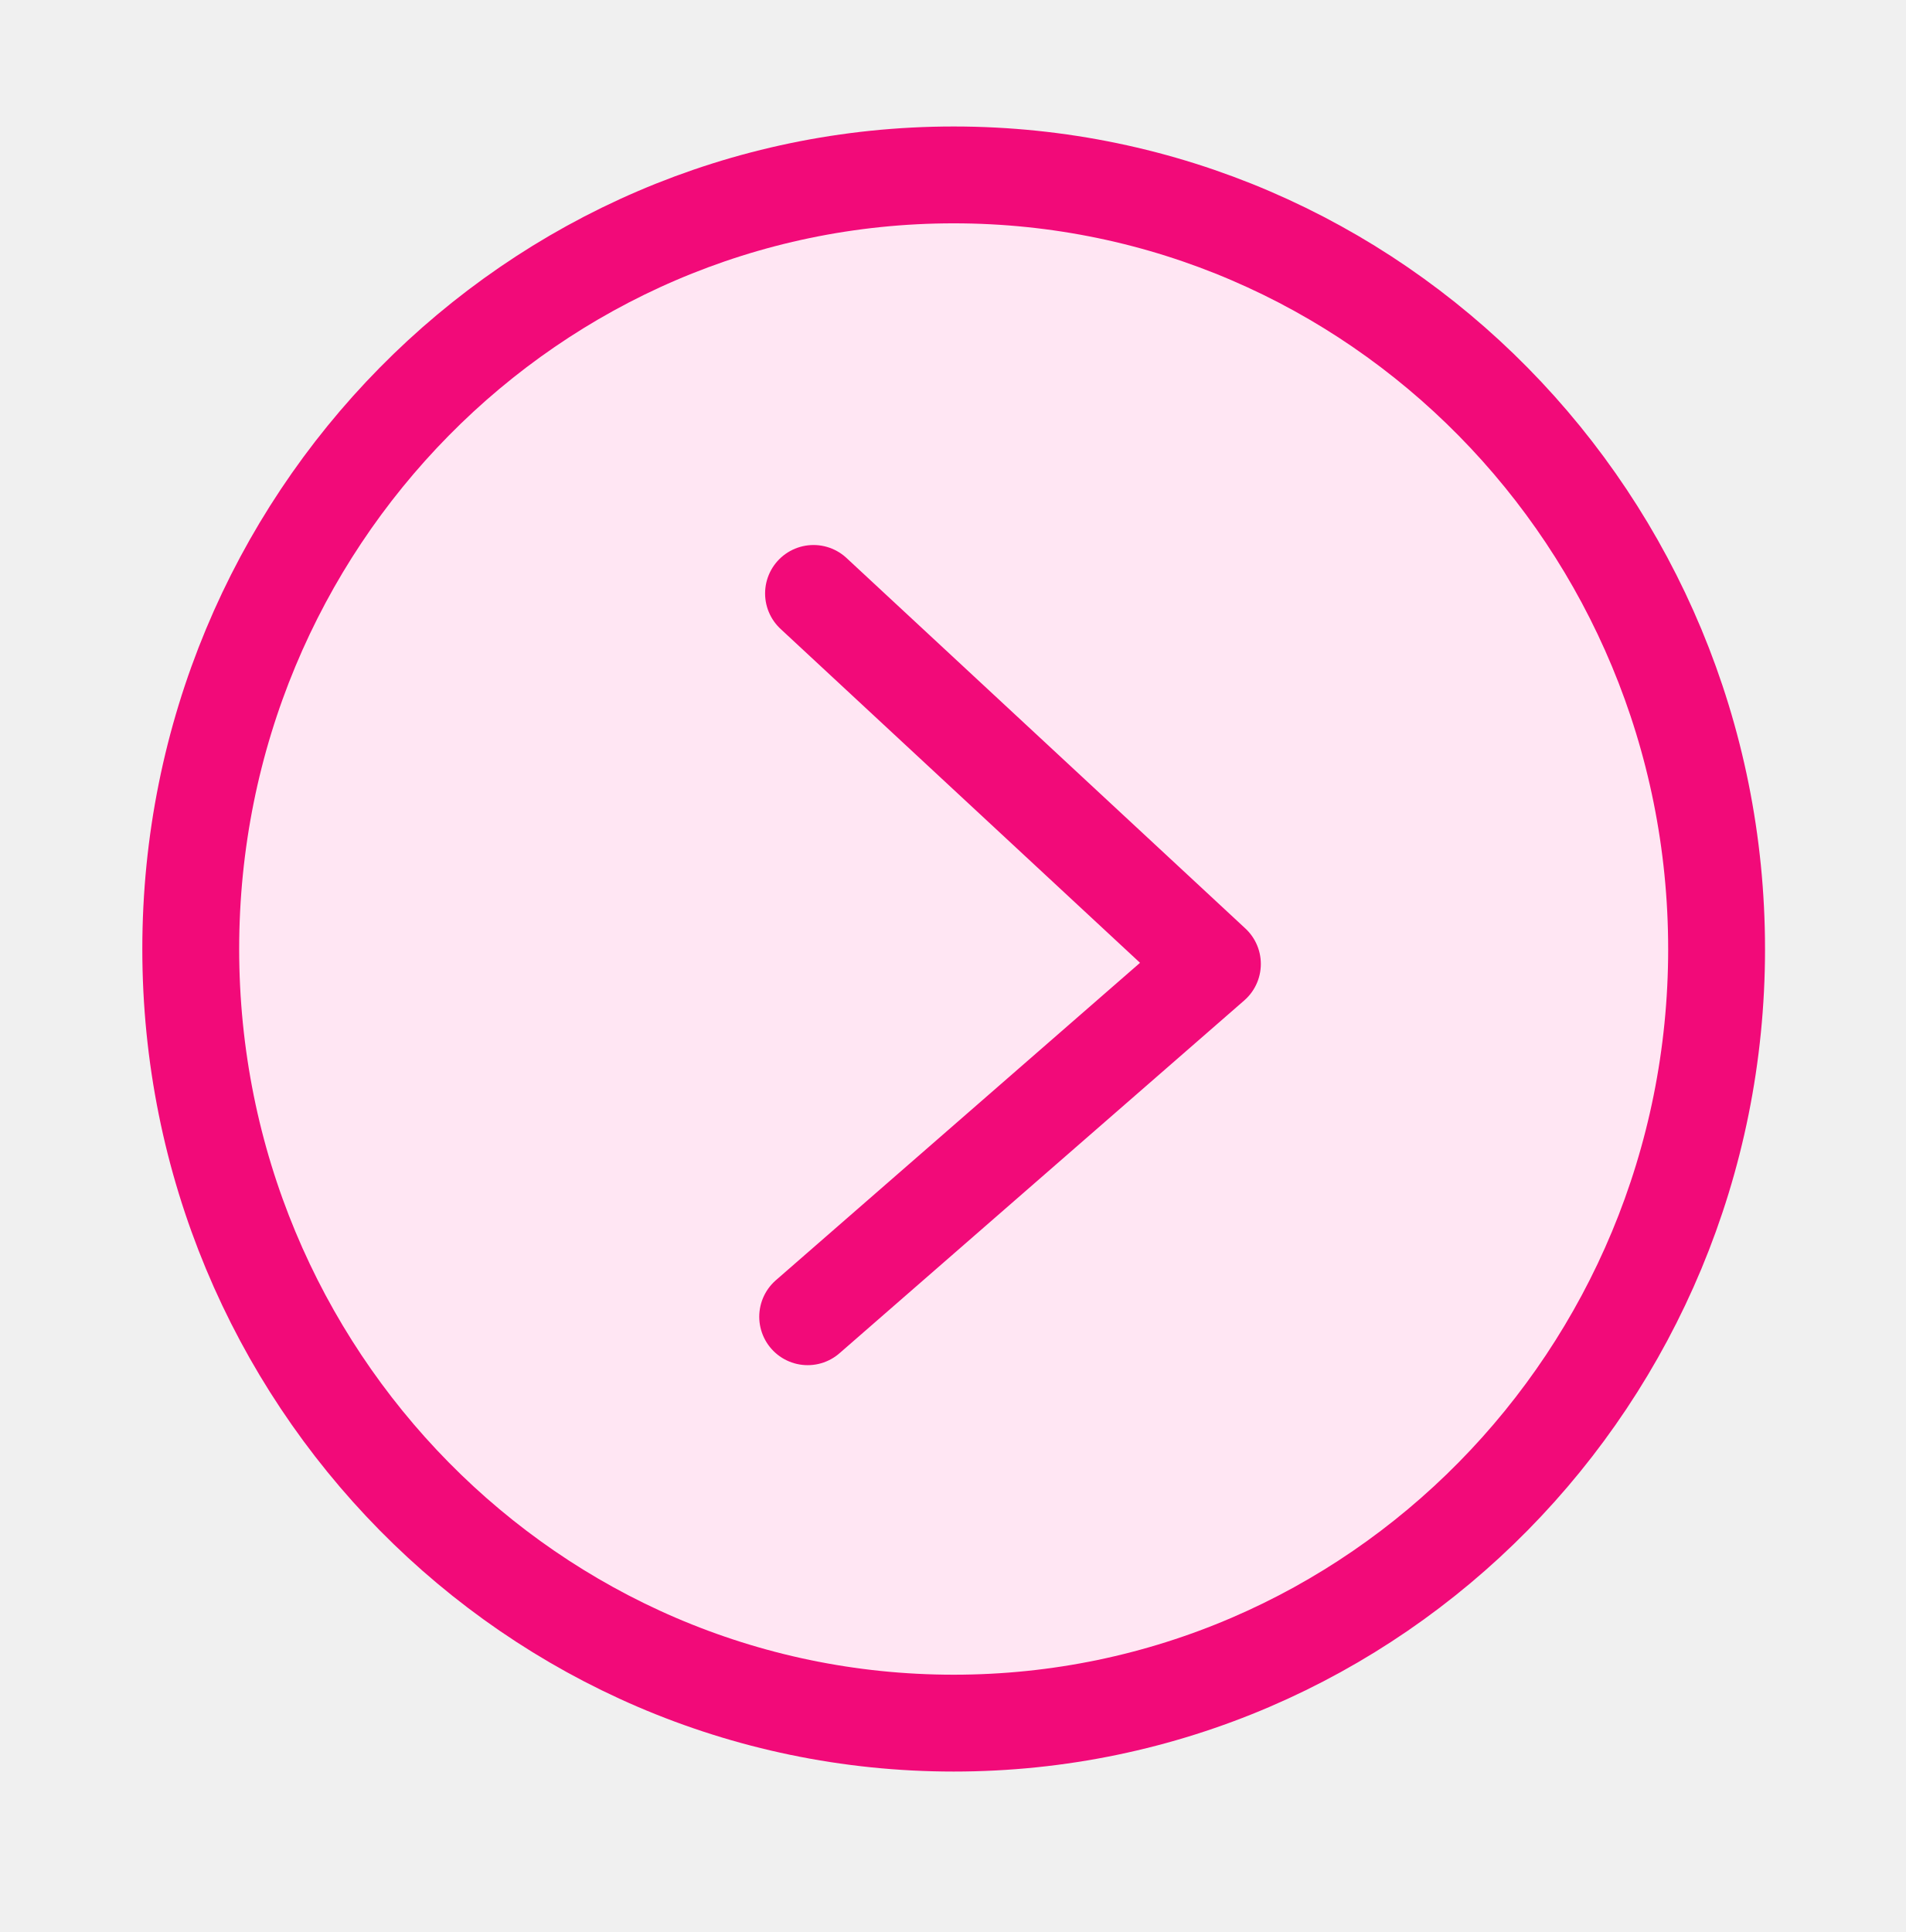
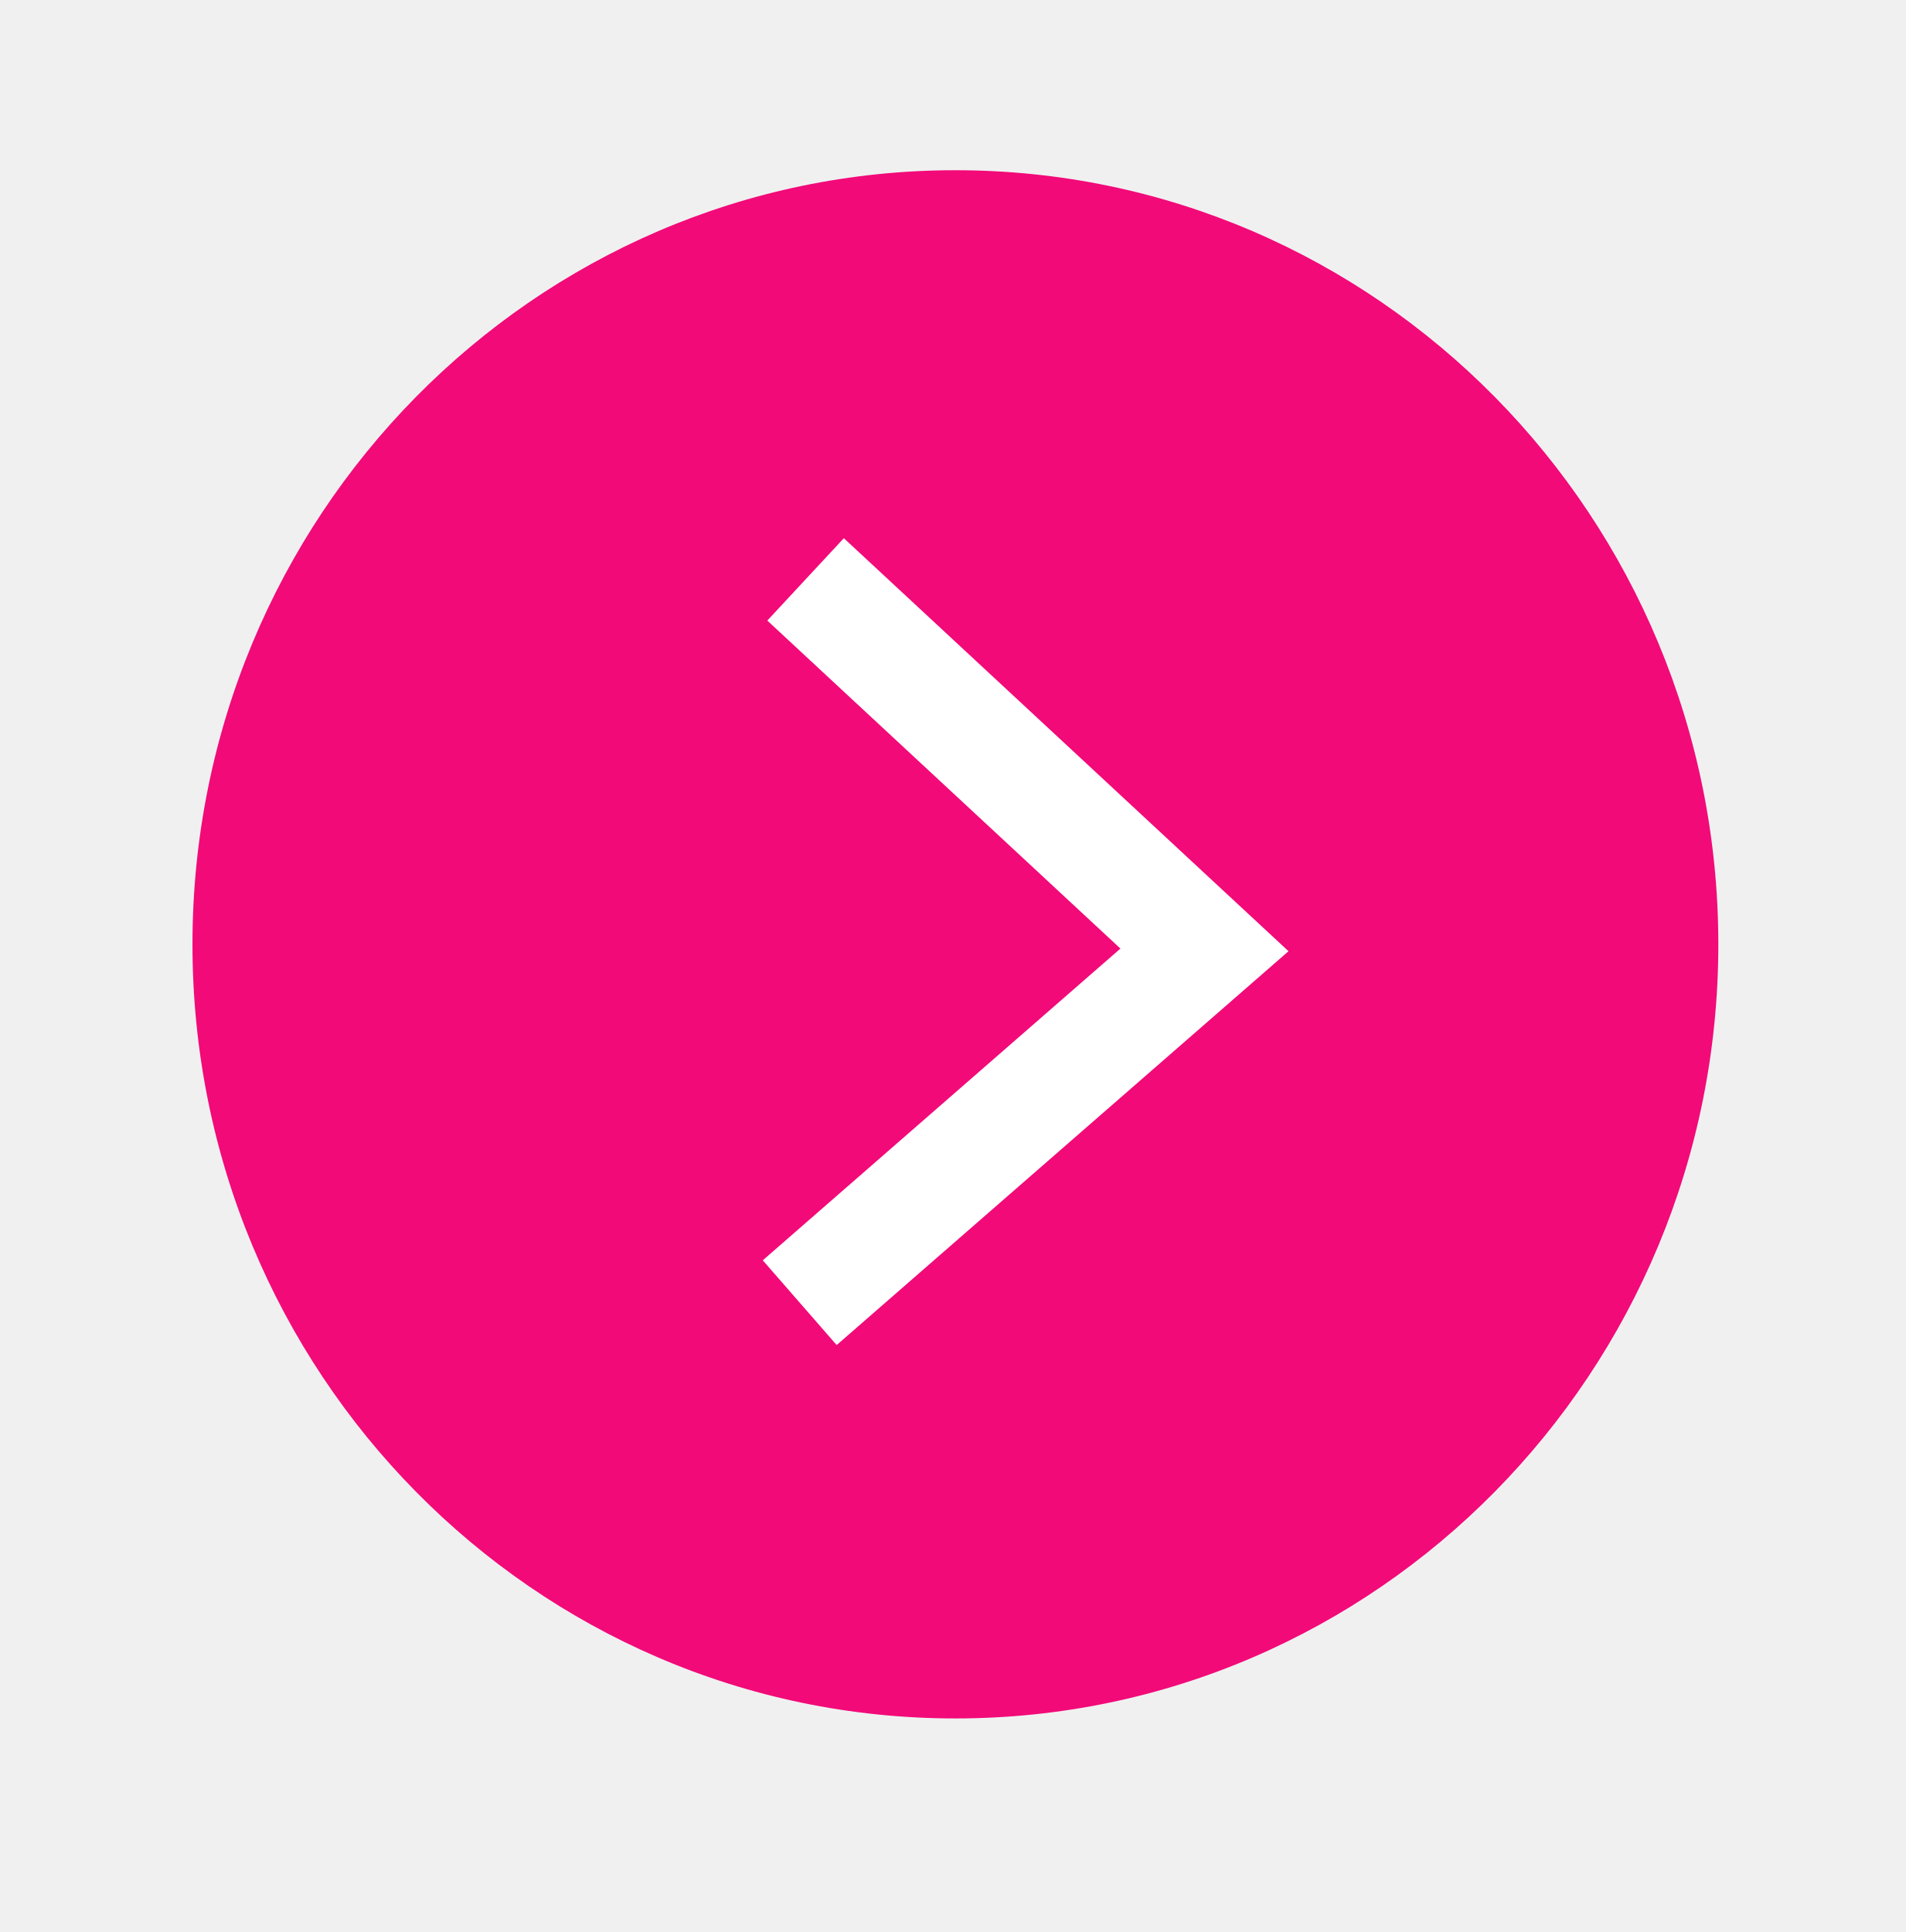
<svg xmlns="http://www.w3.org/2000/svg" viewBox="0 0 203.371 206.201">
-   <path d="M86.814,63.337l42.567,39.545L86.19,140.535m96.995-39.247c0,45.626-36.449,82.62-81.411,82.62s-81.419-36.994-81.419-82.62,36.457-82.62,81.419-82.62S183.184,55.662,183.184,101.288Z" style="fill:#ffe6f3;stroke:#f20a79;stroke-linecap:round;stroke-linejoin:round;stroke-width:10.336px" />
+   <path d="M101.95,18.168c44.962,0,81.419,36.994,81.419,82.62s-36.457,82.62-81.419,82.62-81.411-36.994-81.411-82.62S56.988,18.168,101.95,18.168Z" style="fill:#f20a79" />
+   <polyline points="85.342 139.035 128.534 101.382 85.966 61.837" style="fill:none;stroke:#fff;stroke-miterlimit:10;stroke-width:12px" />
</svg>
